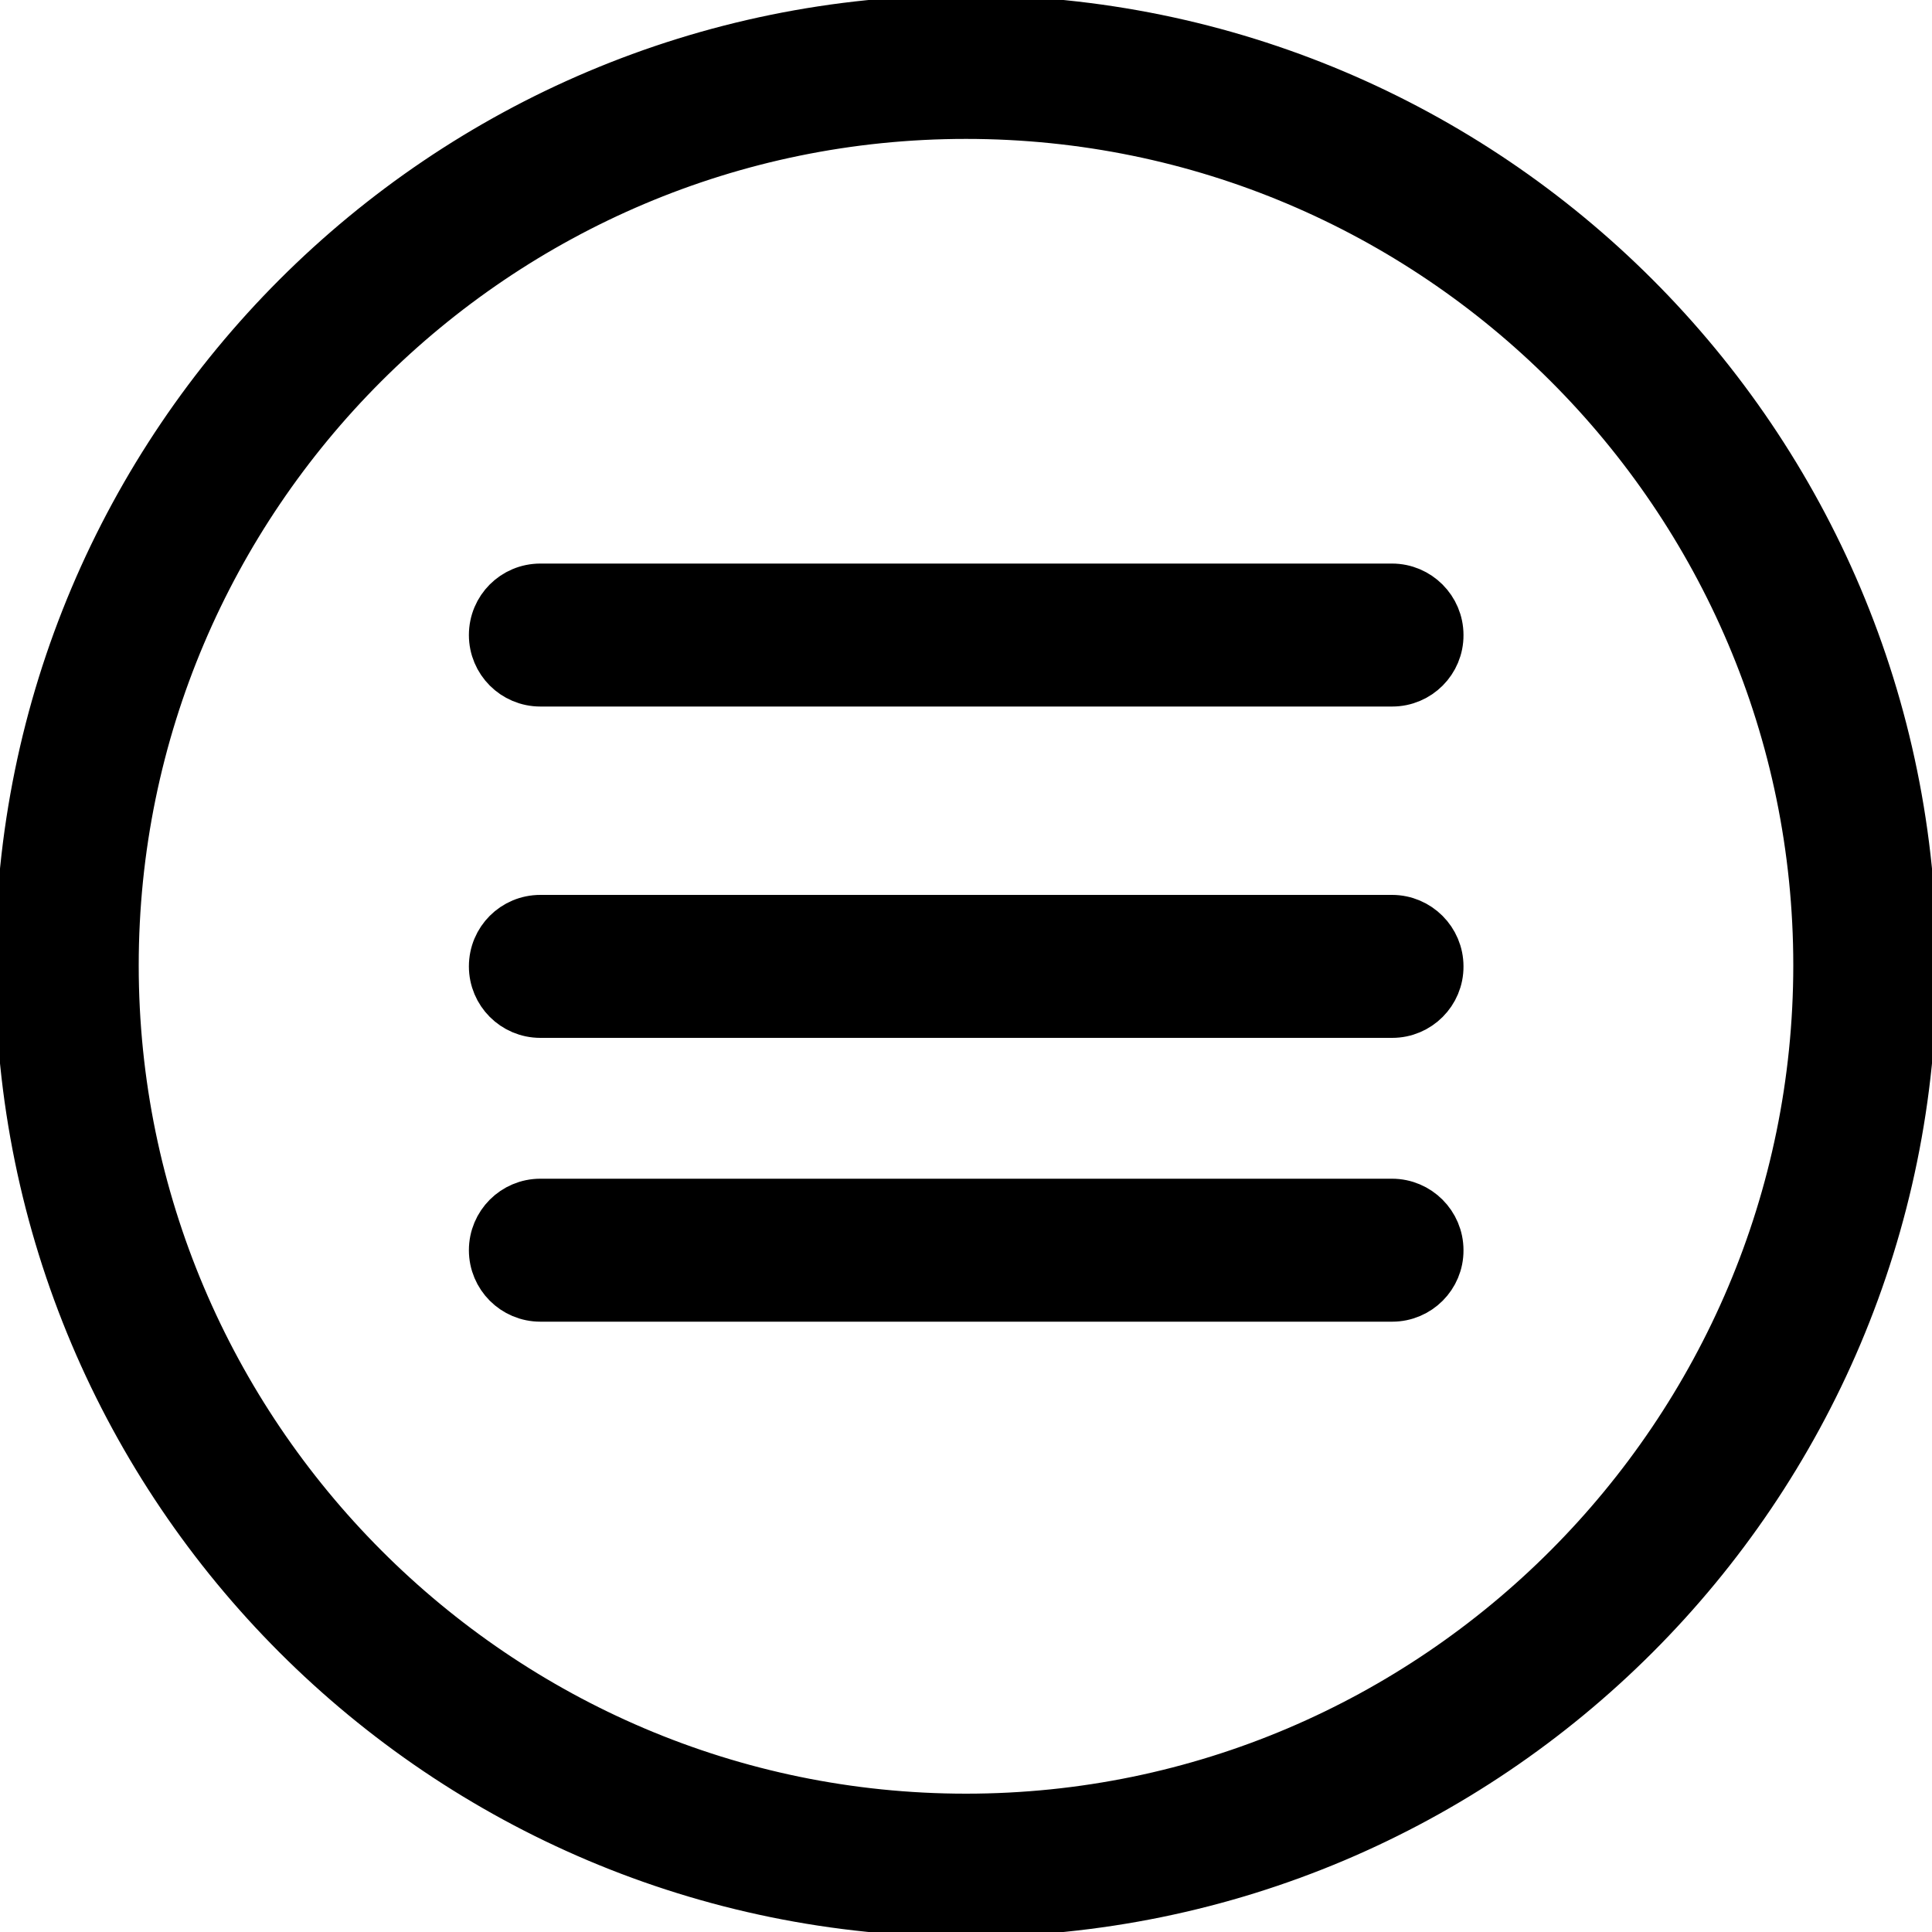
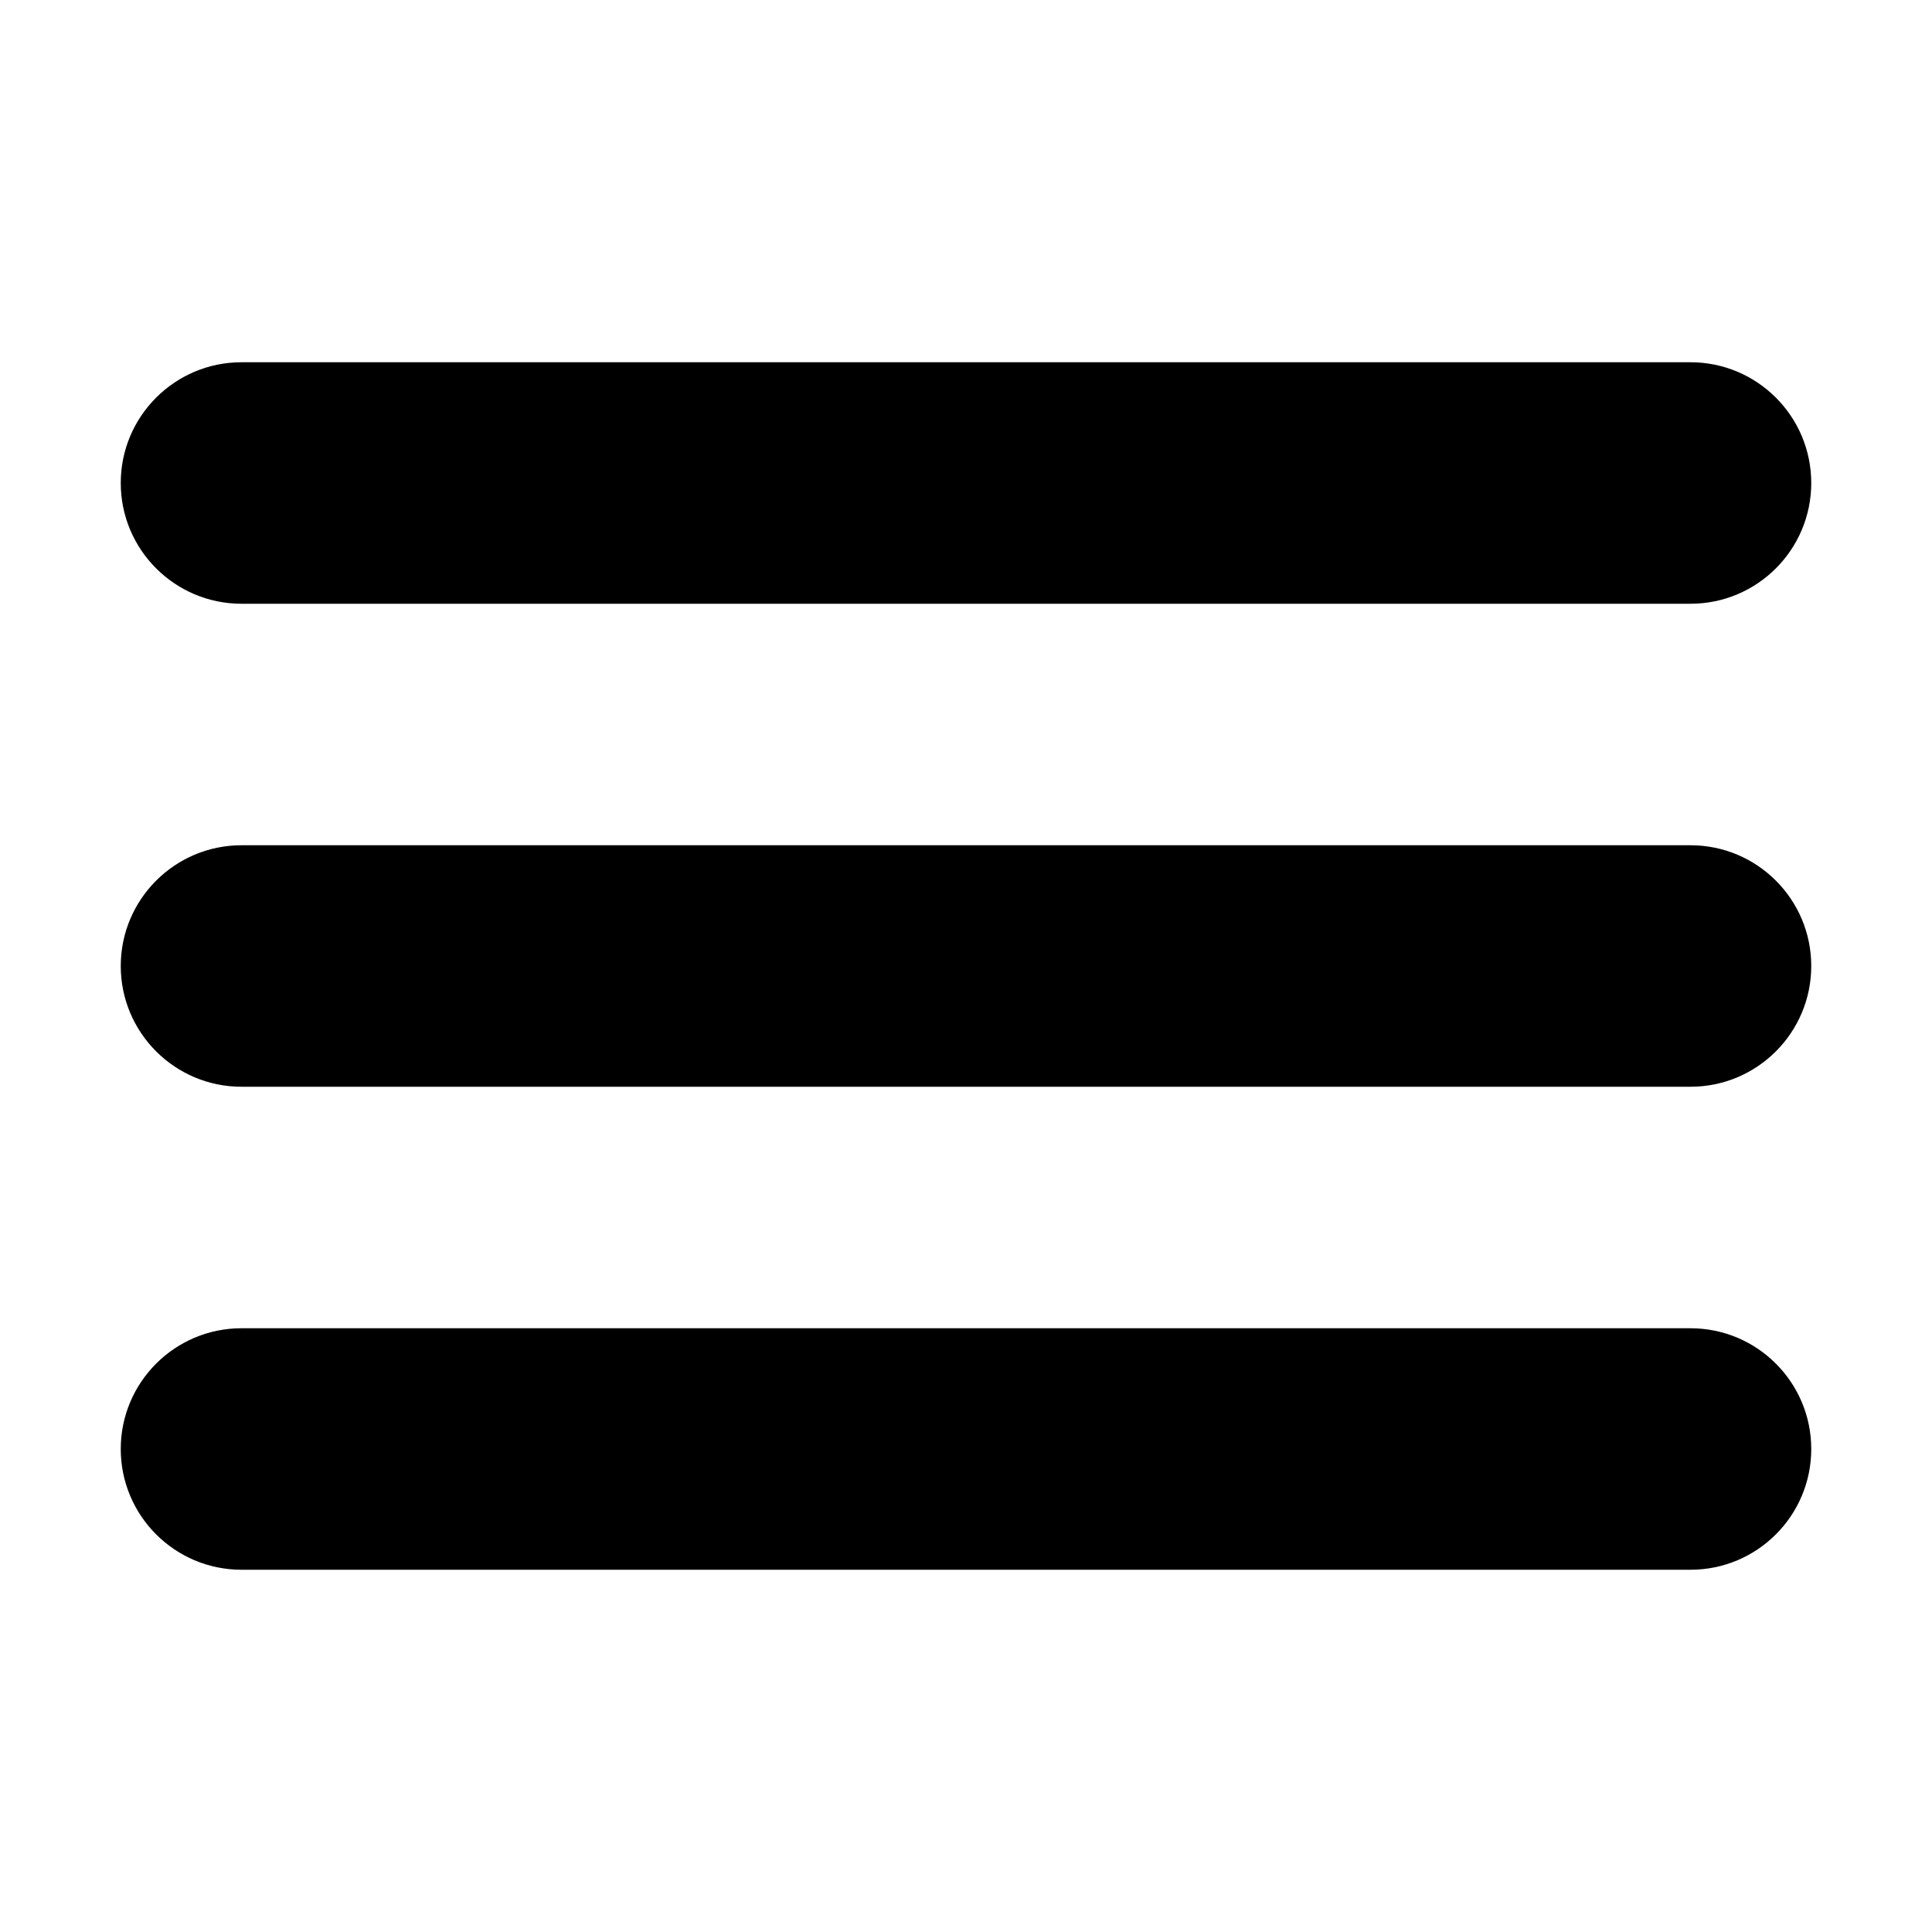
- <svg xmlns="http://www.w3.org/2000/svg" viewBox="0 0 1000 1000">
-   <g stroke="#000" stroke-width="25">
-     <path d="M500 990C229.4 990 10 770.6 10 500S229.4 10 500 10c270.7 0 490 219.4 490 490S770.7 990 500 990zm0-930.6c-243 0-440.7 197.5-440.7 440.3C59.3 742.4 257 940.9 500 940.9s440.7-198.5 440.7-441.3C940.7 256.9 743 59.4 500 59.4zm220.6 465.3H279.7c-13.6 0-24.5-11-24.5-24.5 0-13.6 10.9-24.5 24.5-24.5h440.8c13.5 0 24.5 11 24.5 24.5.1 13.5-10.9 24.5-24.4 24.5zm0 146.9H279.7c-13.6 0-24.5-11-24.5-24.5s10.9-24.5 24.5-24.5h440.8c13.5 0 24.5 11 24.5 24.5.1 13.5-10.9 24.5-24.4 24.5zm0-318.4H279.7c-13.6 0-24.5-11-24.5-24.5 0-13.6 10.9-24.5 24.5-24.5h440.8c13.5 0 24.5 11 24.5 24.5.1 13.5-10.9 24.5-24.4 24.5z" />
-   </g>
+ <svg xmlns="http://www.w3.org/2000/svg" viewBox="0 0 32 32">
+   <path d="M4,10h24c1.104,0,2-0.896,2-2s-0.896-2-2-2H4C2.896,6,2,6.896,2,8S2.896,10,4,10z M28,14H4c-1.104,0-2,0.896-2,2  s0.896,2,2,2h24c1.104,0,2-0.896,2-2S29.104,14,28,14z M28,22H4c-1.104,0-2,0.896-2,2s0.896,2,2,2h24c1.104,0,2-0.896,2-2  S29.104,22,28,22z" />
</svg>
